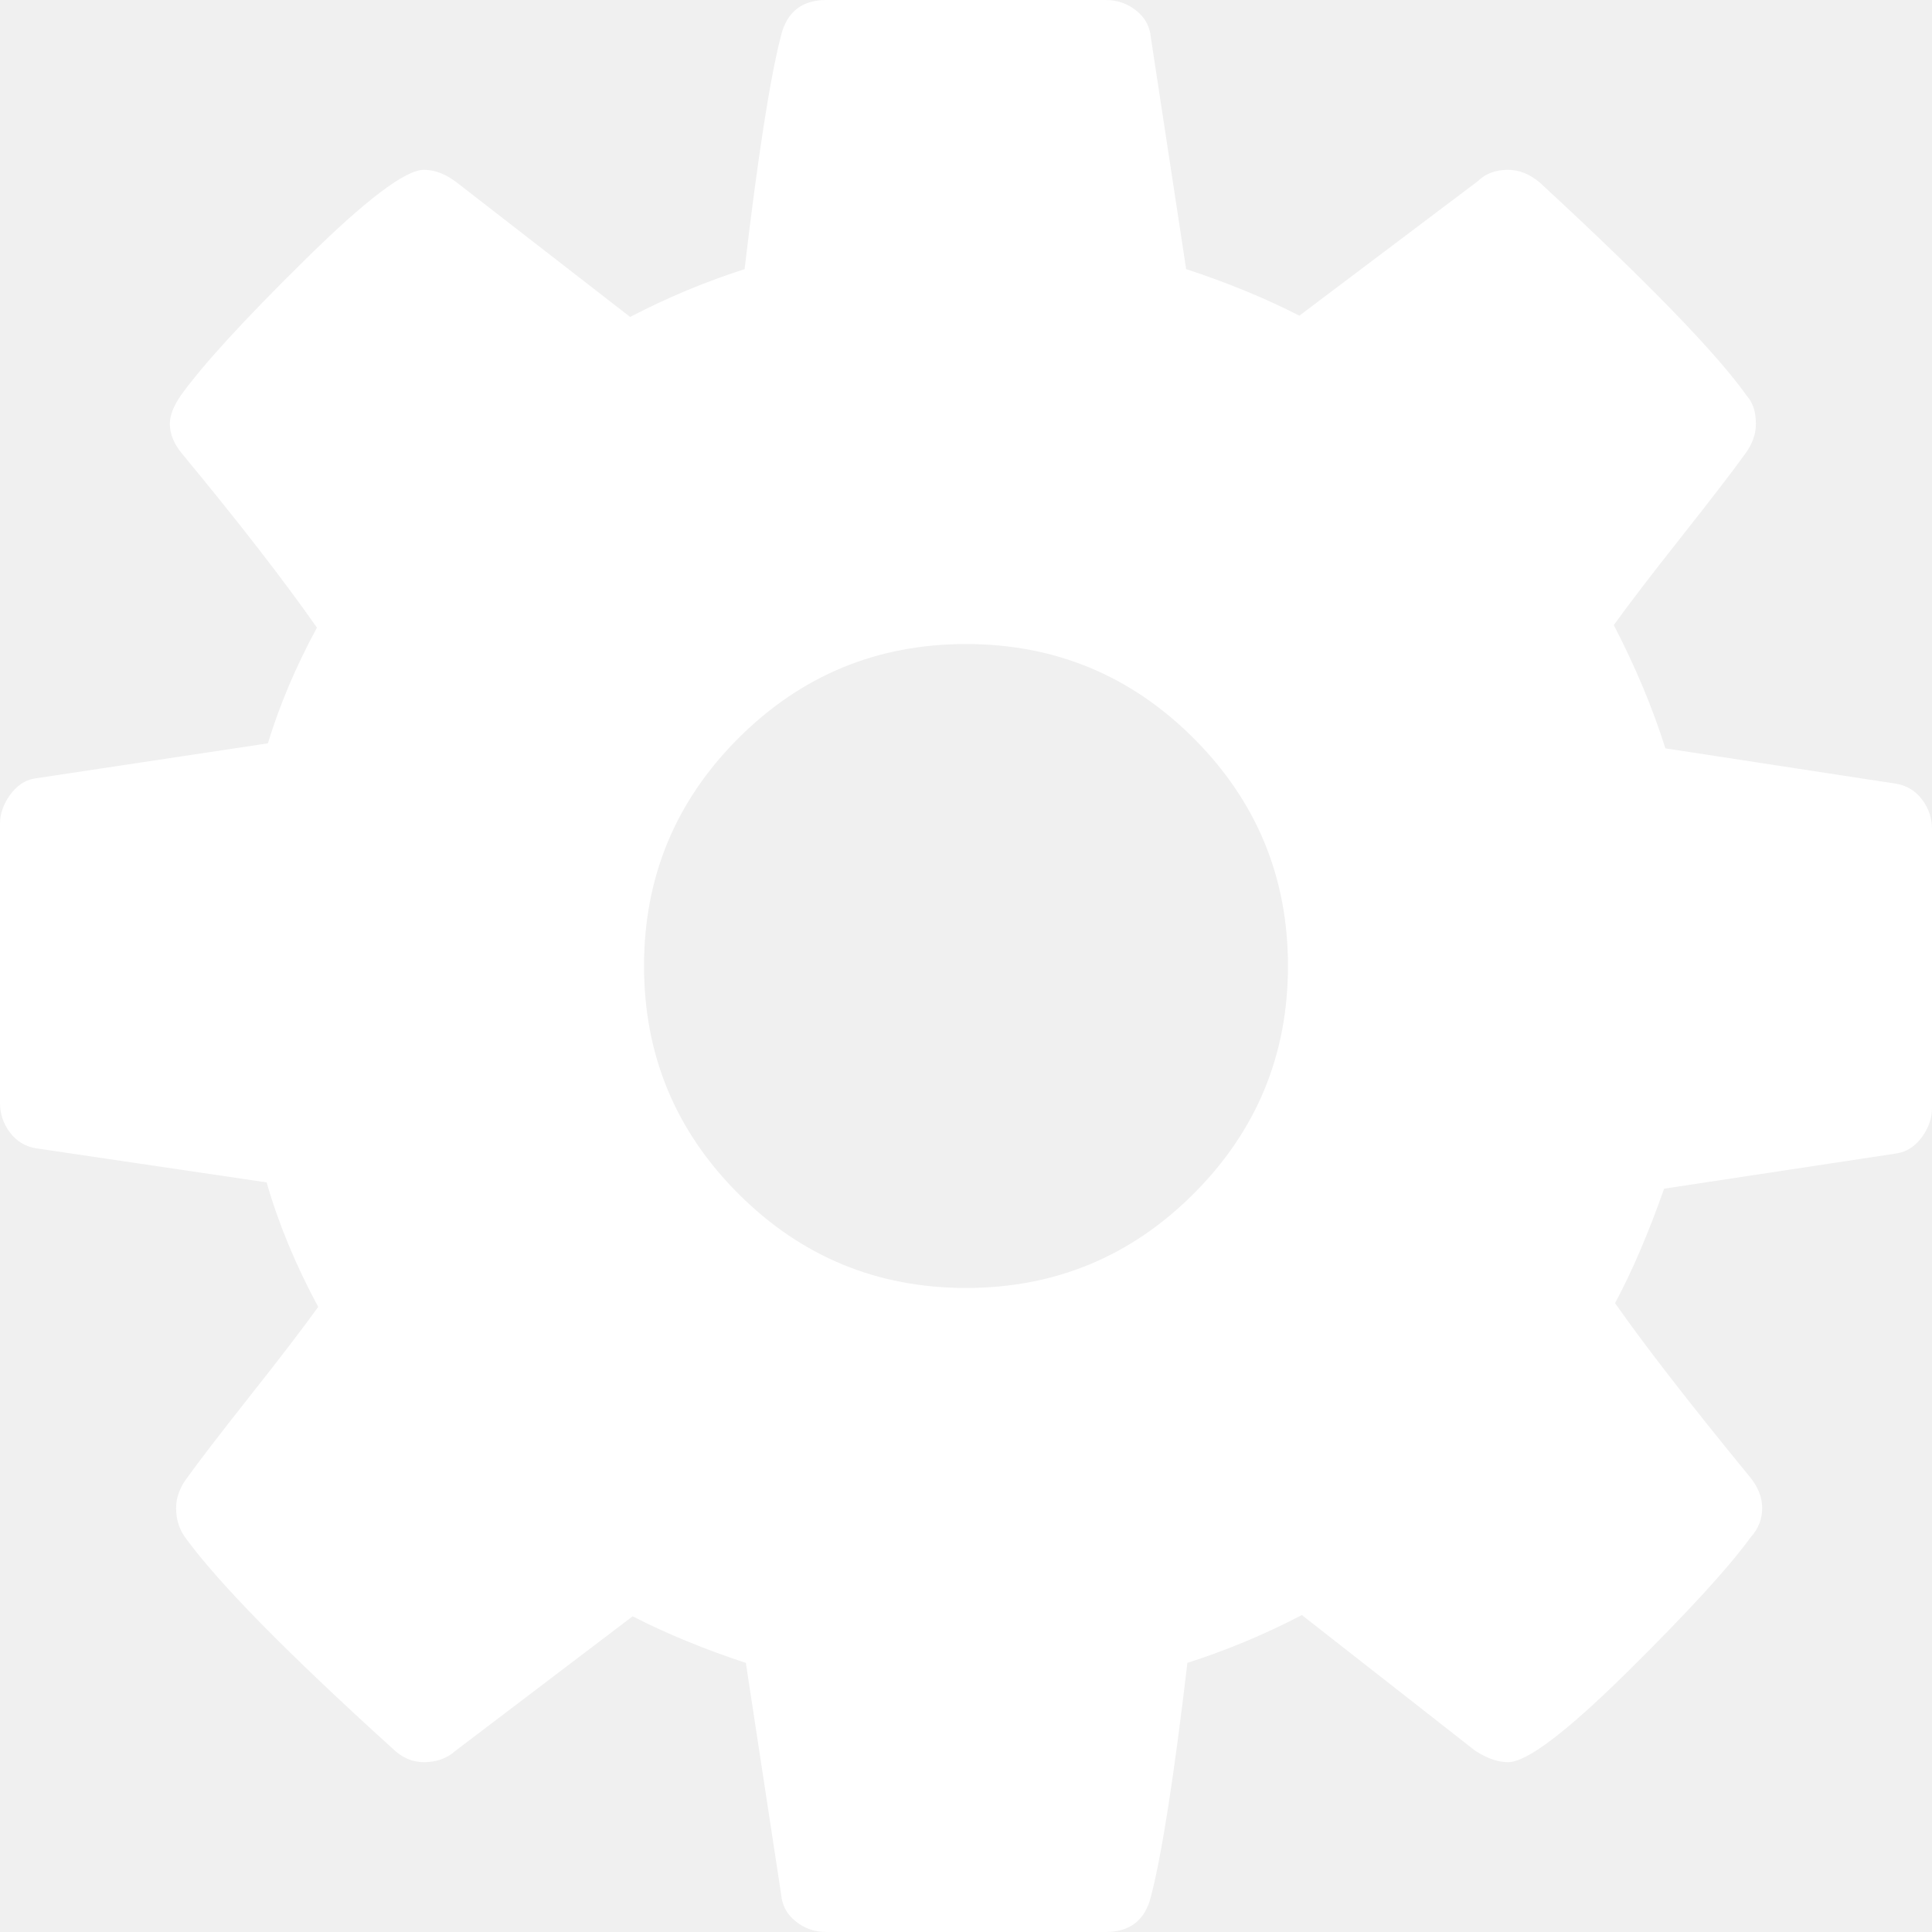
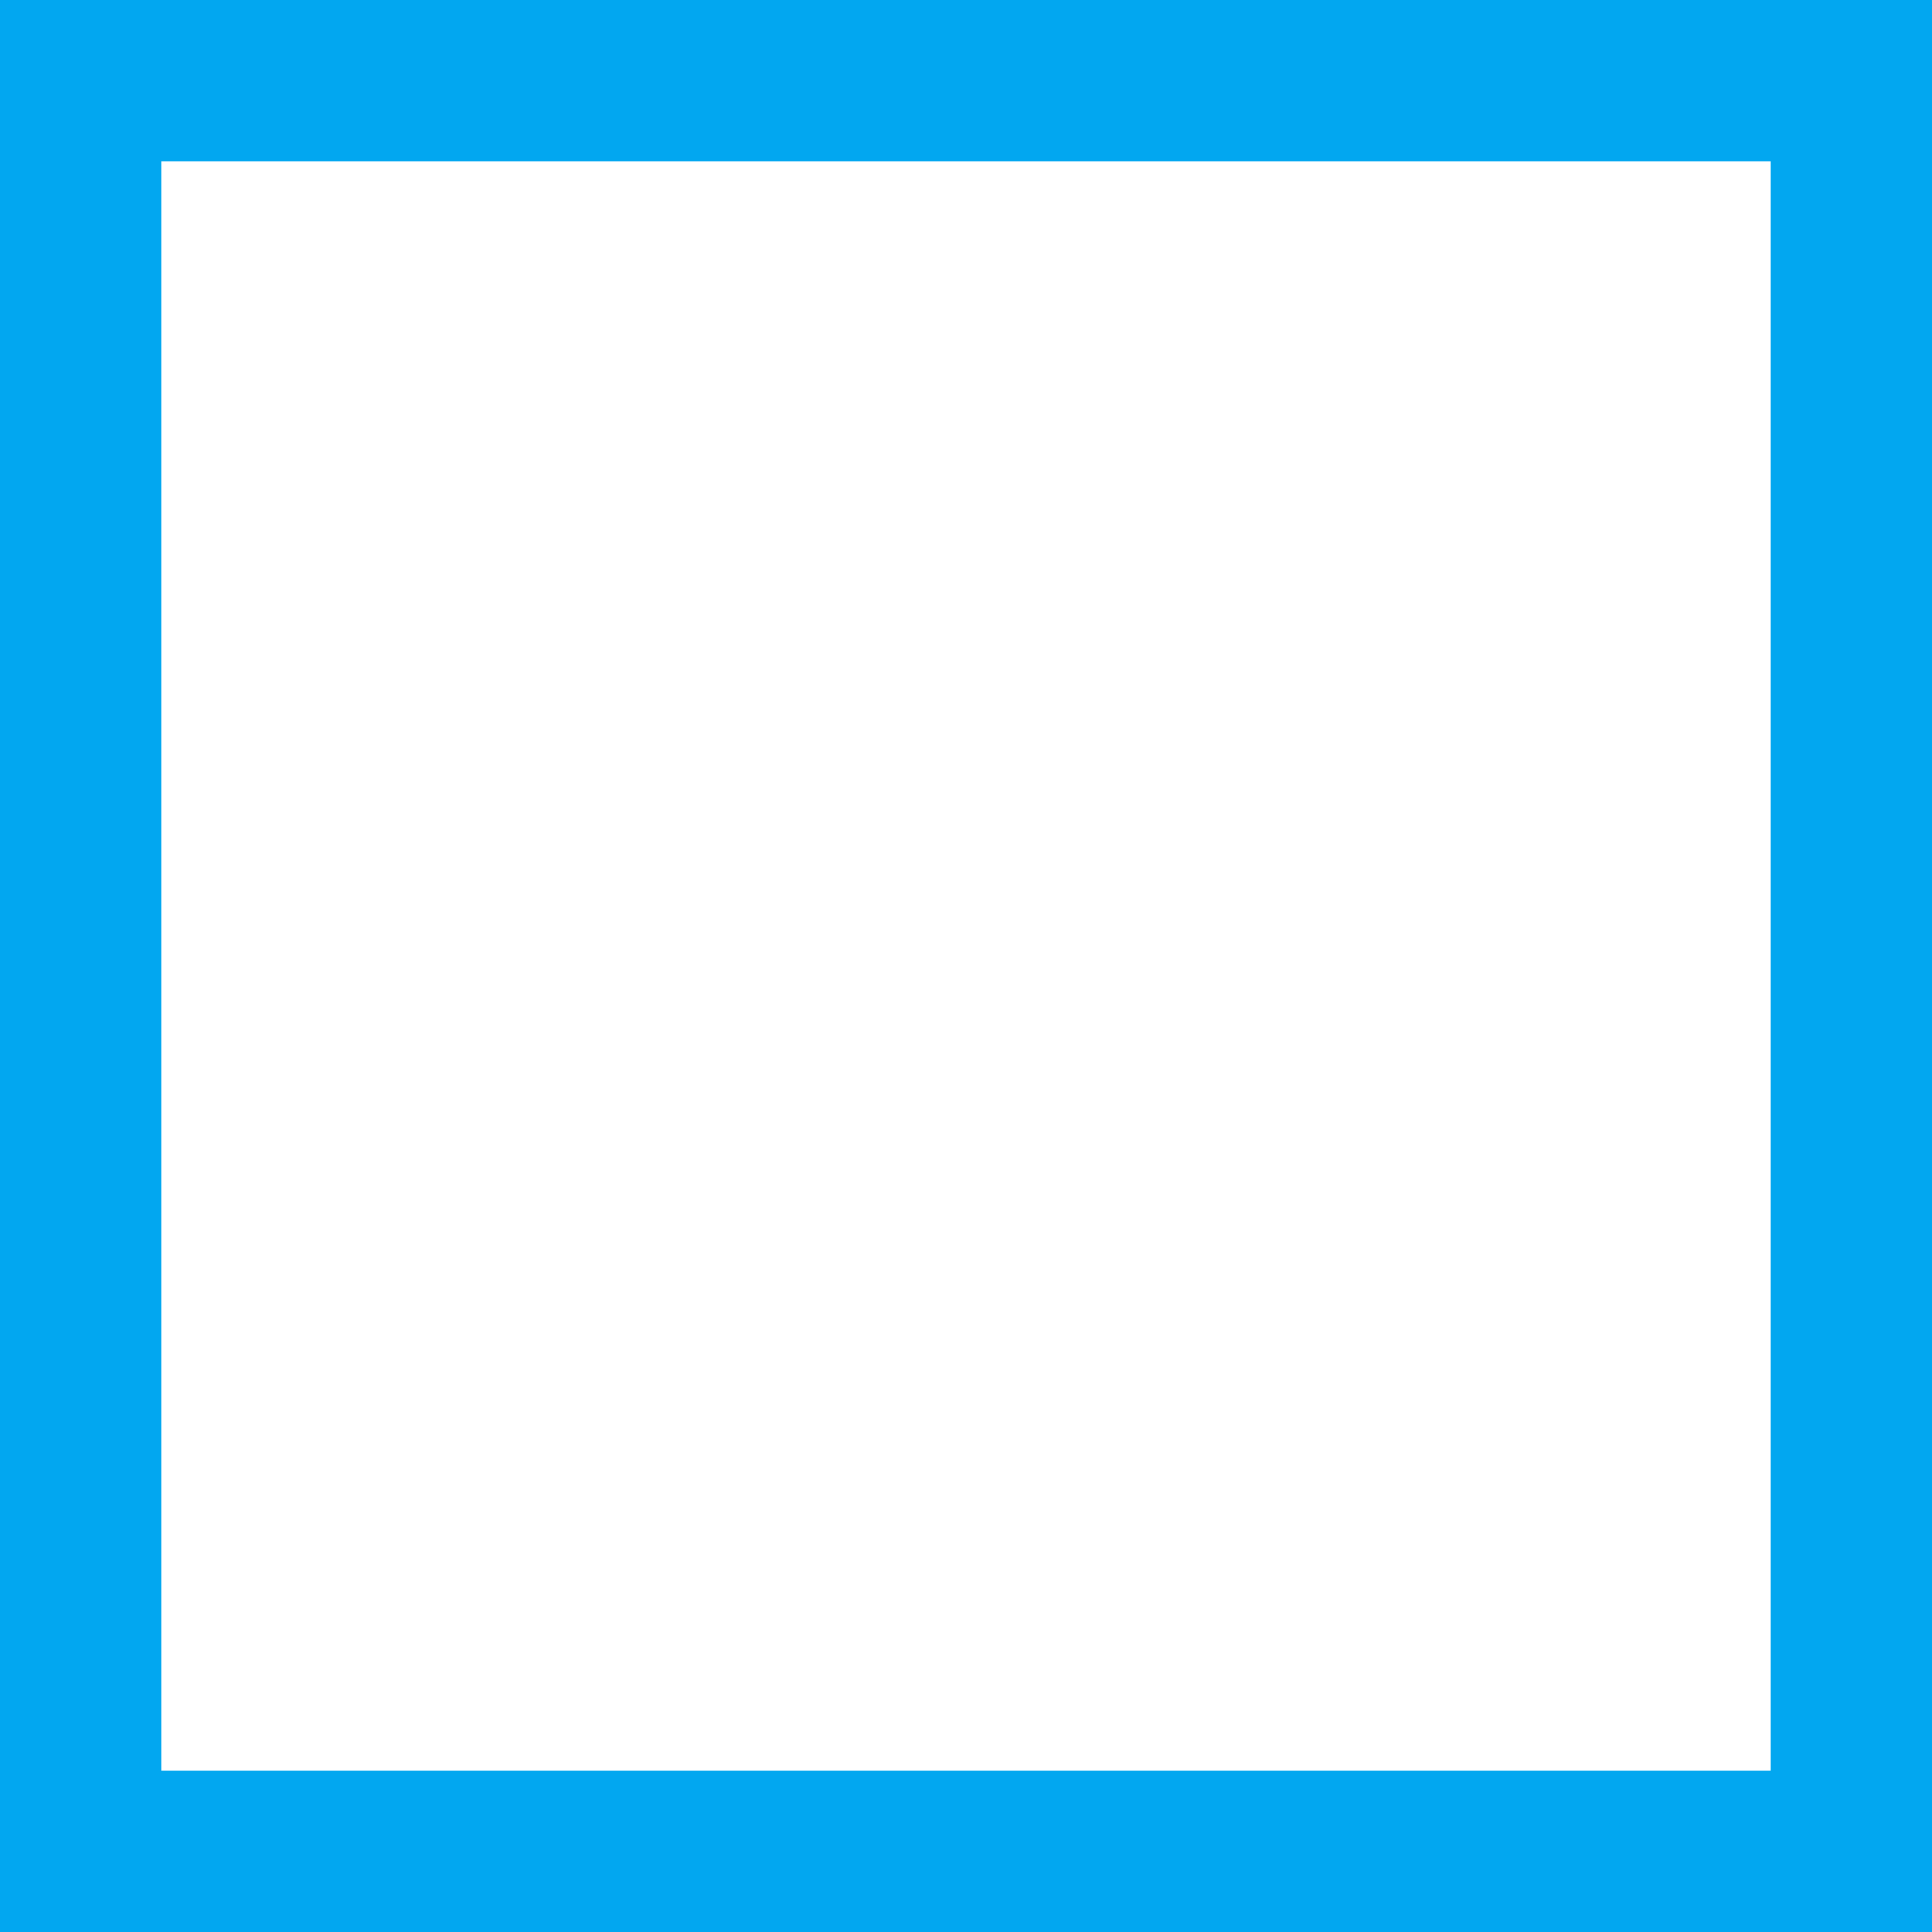
- <svg xmlns="http://www.w3.org/2000/svg" version="1.1" width="20px" height="20px">
-   <g transform="matrix(1 0 0 1 -938 -1135 )">
-     <path d="M 12.357 12.357  C 13.008 11.706  13.333 10.92  13.333 10  C 13.333 9.08  13.008 8.294  12.357 7.643  C 11.706 6.992  10.92 6.667  10 6.667  C 9.08 6.667  8.294 6.992  7.643 7.643  C 6.992 8.294  6.667 9.08  6.667 10  C 6.667 10.92  6.992 11.706  7.643 12.357  C 8.294 13.008  9.08 13.333  10 13.333  C 10.92 13.333  11.706 13.008  12.357 12.357  Z M 19.896 8.275  C 19.965 8.366  20 8.468  20 8.581  L 20 11.471  C 20 11.576  19.965 11.675  19.896 11.771  C 19.826 11.866  19.74 11.923  19.635 11.94  L 17.227 12.305  C 17.062 12.773  16.892 13.168  16.719 13.49  C 17.023 13.924  17.487 14.523  18.112 15.286  C 18.199 15.391  18.242 15.499  18.242 15.612  C 18.242 15.725  18.203 15.825  18.125 15.911  C 17.891 16.233  17.461 16.701  16.836 17.318  C 16.211 17.934  15.803 18.242  15.612 18.242  C 15.508 18.242  15.395 18.203  15.273 18.125  L 13.477 16.719  C 13.095 16.918  12.7 17.083  12.292 17.214  C 12.153 18.394  12.027 19.201  11.914 19.635  C 11.853 19.878  11.697 20  11.445 20  L 8.555 20  C 8.433 20  8.327 19.963  8.236 19.889  C 8.145 19.816  8.095 19.722  8.086 19.609  L 7.721 17.214  C 7.296 17.075  6.905 16.914  6.549 16.732  L 4.714 18.125  C 4.627 18.203  4.518 18.242  4.388 18.242  C 4.266 18.242  4.158 18.194  4.062 18.099  C 2.969 17.109  2.253 16.38  1.914 15.911  C 1.853 15.825  1.823 15.725  1.823 15.612  C 1.823 15.508  1.858 15.408  1.927 15.312  C 2.057 15.13  2.279 14.842  2.591 14.447  C 2.904 14.052  3.138 13.746  3.294 13.529  C 3.06 13.095  2.882 12.665  2.76 12.24  L 0.378 11.888  C 0.265 11.871  0.174 11.816  0.104 11.725  C 0.035 11.634  0 11.532  0 11.419  L 0 8.529  C 0 8.424  0.035 8.325  0.104 8.229  C 0.174 8.134  0.256 8.077  0.352 8.06  L 2.773 7.695  C 2.895 7.296  3.064 6.897  3.281 6.497  C 2.934 6.003  2.47 5.404  1.888 4.701  C 1.801 4.596  1.758 4.492  1.758 4.388  C 1.758 4.301  1.797 4.201  1.875 4.089  C 2.101 3.776  2.528 3.309  3.158 2.689  C 3.787 2.068  4.197 1.758  4.388 1.758  C 4.501 1.758  4.614 1.801  4.727 1.888  L 6.523 3.281  C 6.905 3.082  7.3 2.917  7.708 2.786  C 7.847 1.606  7.973 0.799  8.086 0.365  C 8.147 0.122  8.303 0  8.555 0  L 11.445 0  C 11.567 0  11.673 0.037  11.764 0.111  C 11.855 0.184  11.905 0.278  11.914 0.391  L 12.279 2.786  C 12.704 2.925  13.095 3.086  13.451 3.268  L 15.299 1.875  C 15.378 1.797  15.482 1.758  15.612 1.758  C 15.725 1.758  15.833 1.801  15.938 1.888  C 17.057 2.921  17.773 3.659  18.086 4.102  C 18.147 4.171  18.177 4.266  18.177 4.388  C 18.177 4.492  18.142 4.592  18.073 4.688  C 17.943 4.87  17.721 5.158  17.409 5.553  C 17.096 5.948  16.862 6.254  16.706 6.471  C 16.931 6.905  17.109 7.331  17.24 7.747  L 19.622 8.112  C 19.735 8.129  19.826 8.184  19.896 8.275  Z " fill-rule="nonzero" fill="#ffffff" stroke="none" transform="matrix(1 0 0 1 938 1135 )" />
-   </g>
+ <svg xmlns="http://www.w3.org/2000/svg" version="1.1" width="12px" height="12px" viewBox="135 245.5  12 12">
+   <path d="M 135.5 246  L 146.5 246  L 146.5 257  L 135.5 257  L 135.5 246  Z " fill-rule="nonzero" fill="#ffffff" stroke="none" />
+   <path d="M 135.5 246  L 146.5 246  L 146.5 257  L 135.5 257  L 135.5 246  Z " stroke-width="1" stroke="#02a7f0" fill="none" />
</svg>
